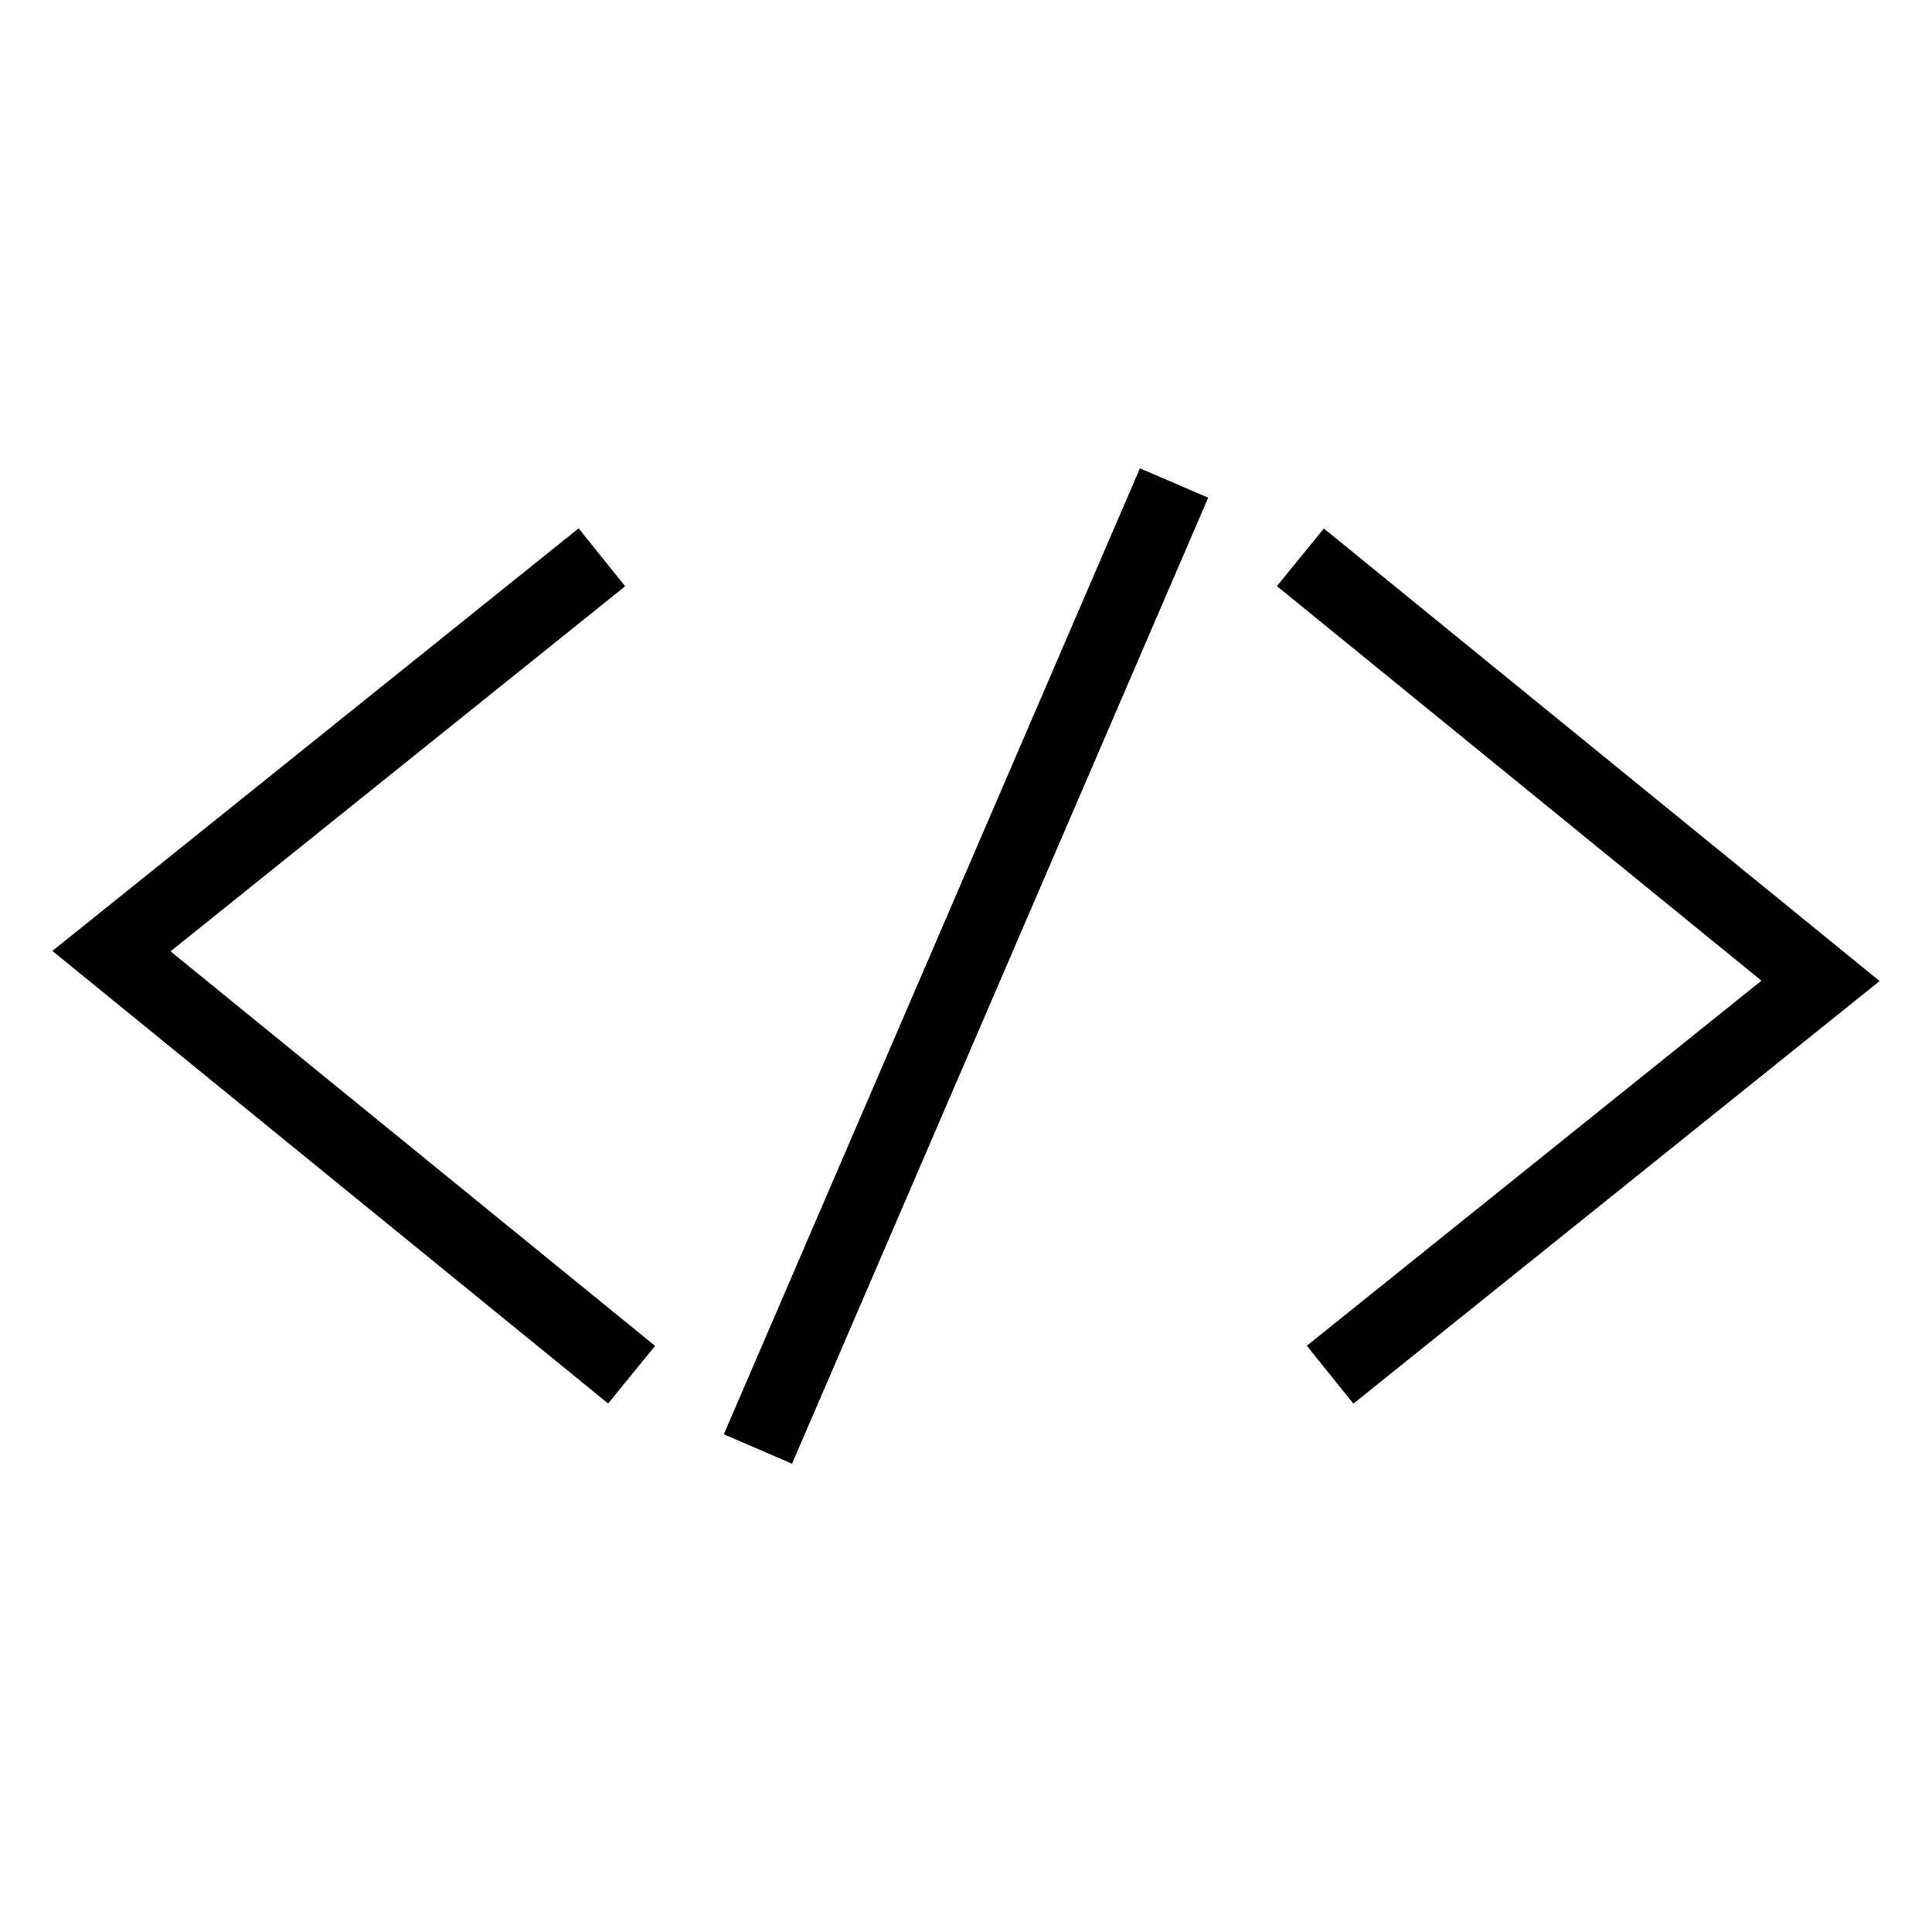
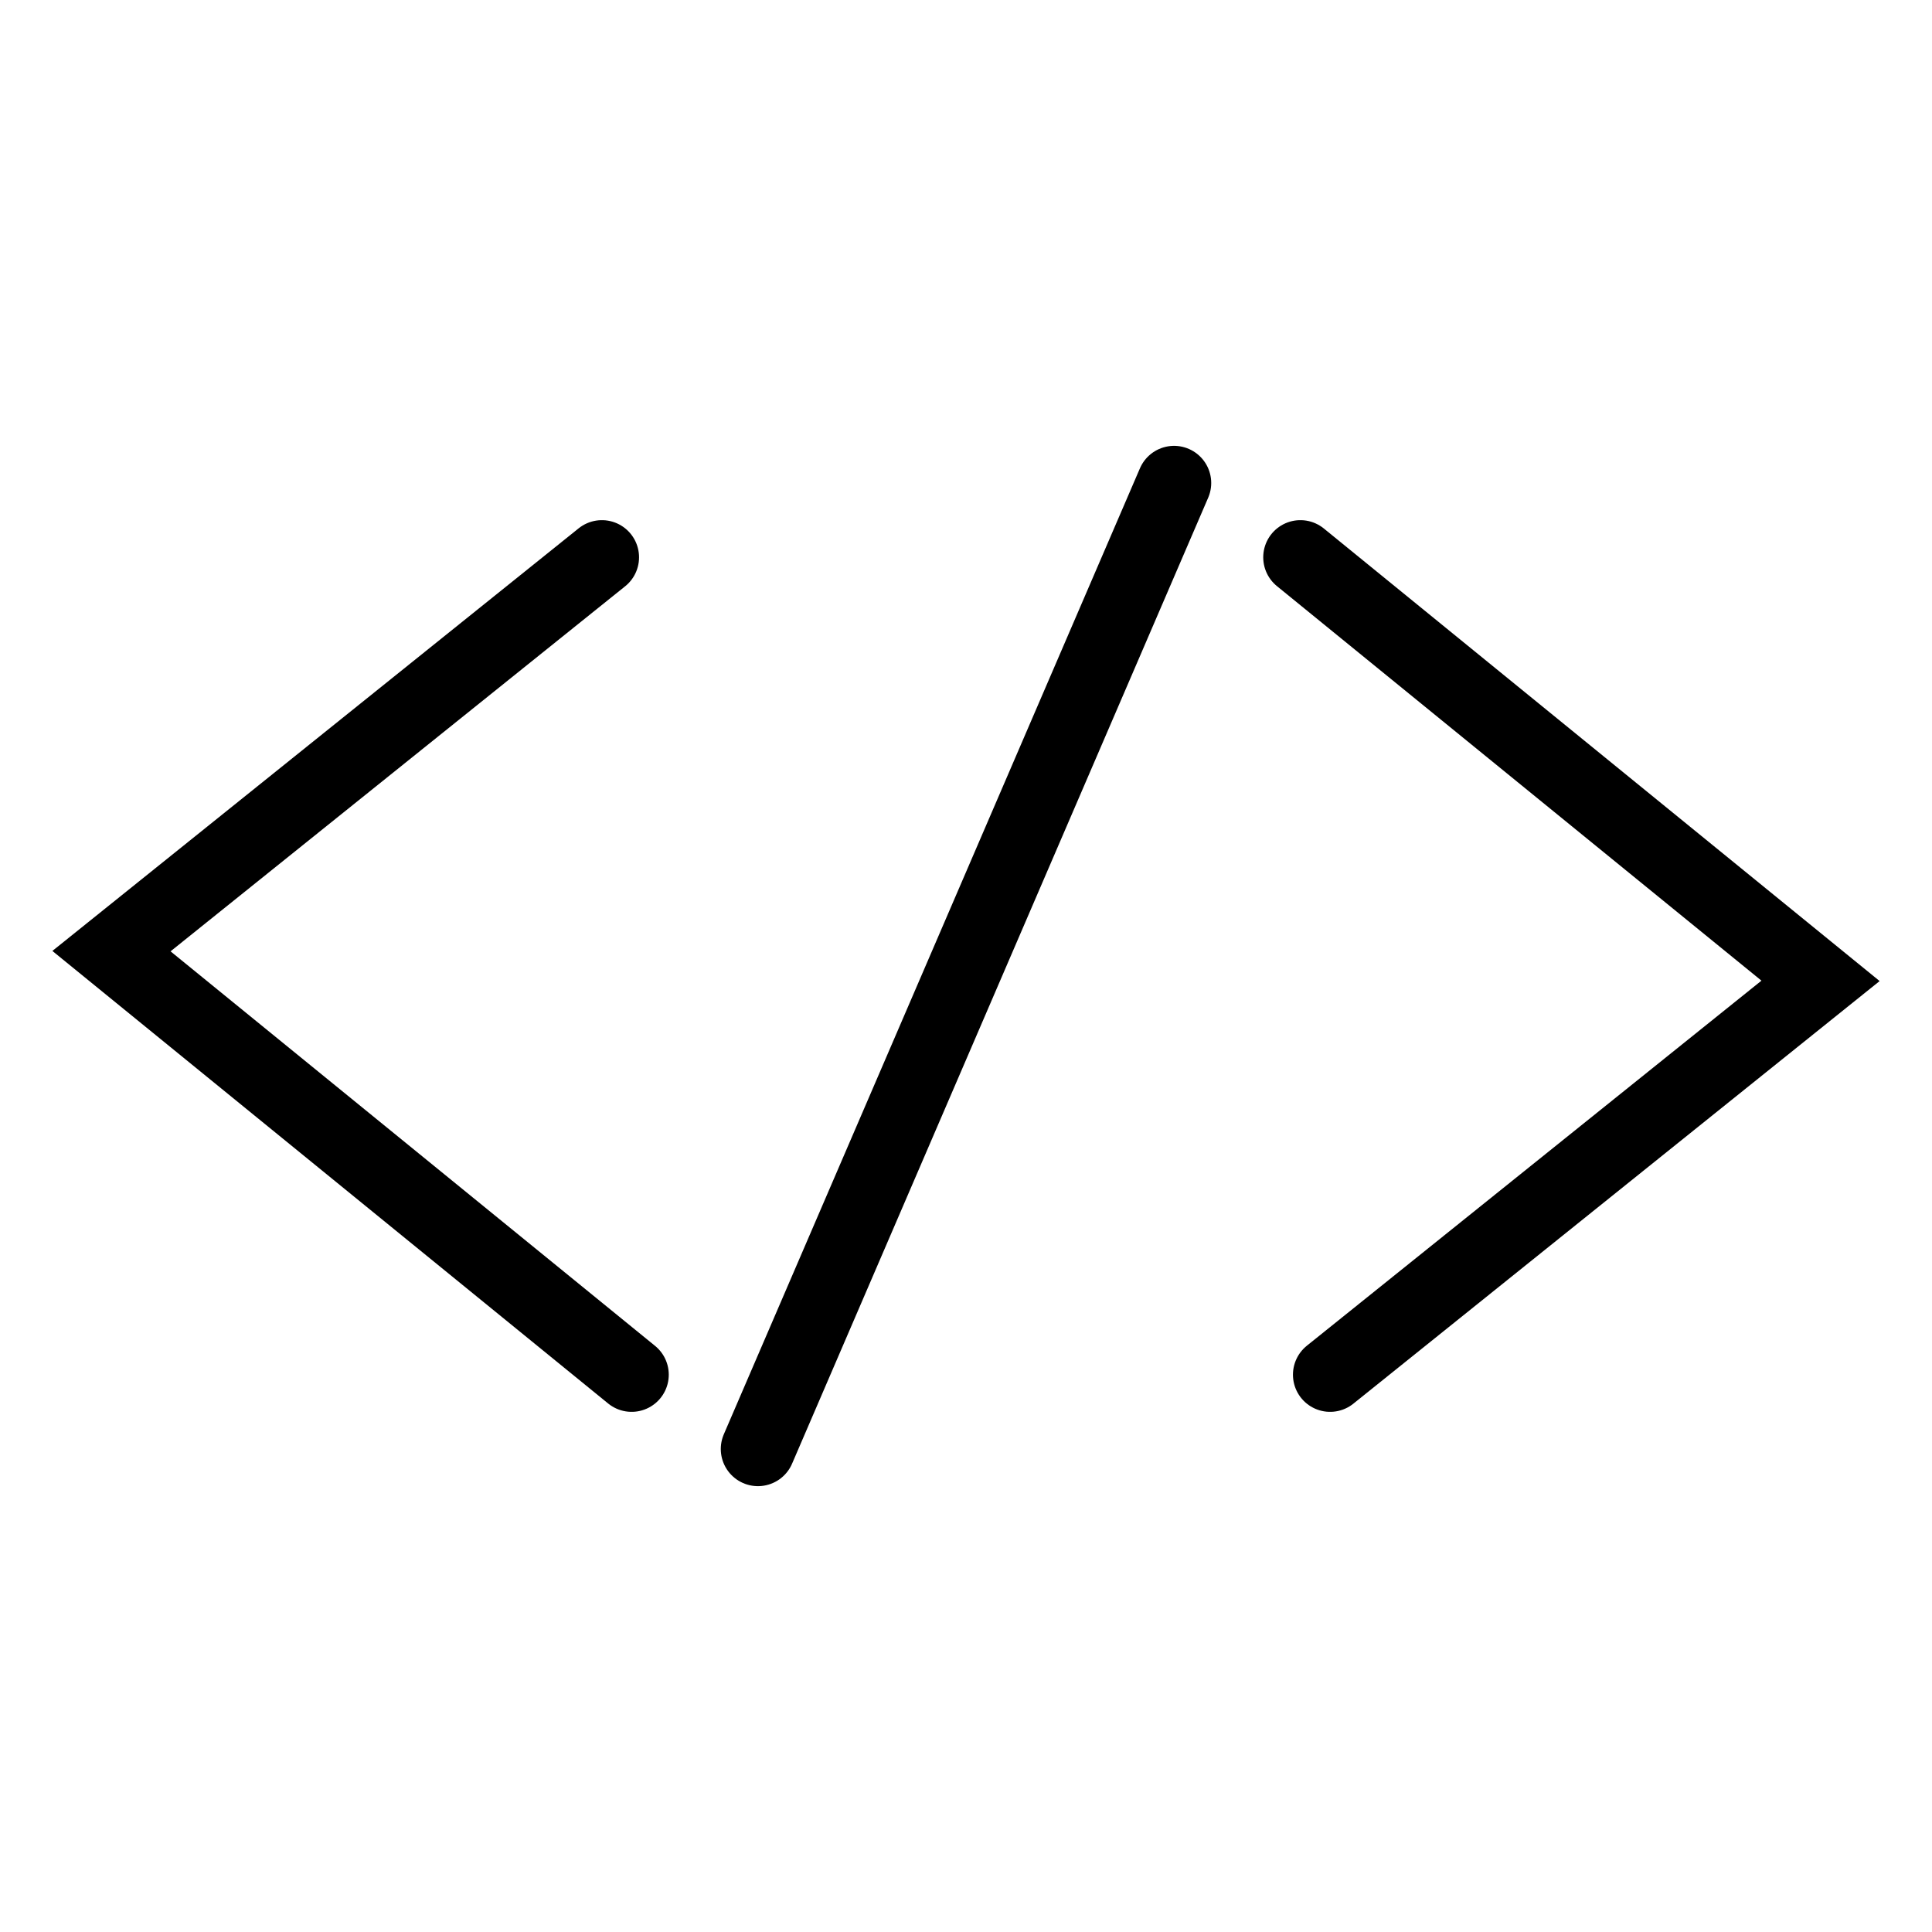
<svg xmlns="http://www.w3.org/2000/svg" id="m-svg__code-tag" viewBox="-1 -1 26 26">
-   <polyline stroke="currentColor" fill="none" points="7.5,17.5 0.5,11.8 7.1,6.5 " />
-   <polyline stroke="currentColor" fill="none" points="16.5,6.5 23.5,12.2 16.9,17.5 " />
-   <line stroke="currentColor" x1="9.2" y1="18.5" x2="14.8" y2="5.5" />
+   <g stroke="currentColor" stroke-linecap="round">
+     <polyline fill="none" points="7.5,17.5 0.5,11.8 7.1,6.5 " />
+     <polyline fill="none" points="16.5,6.5 23.5,12.2 16.9,17.5 " />
+     <line x1="9.2" y1="18.5" x2="14.8" y2="5.5" />
+   </g>
</svg>
